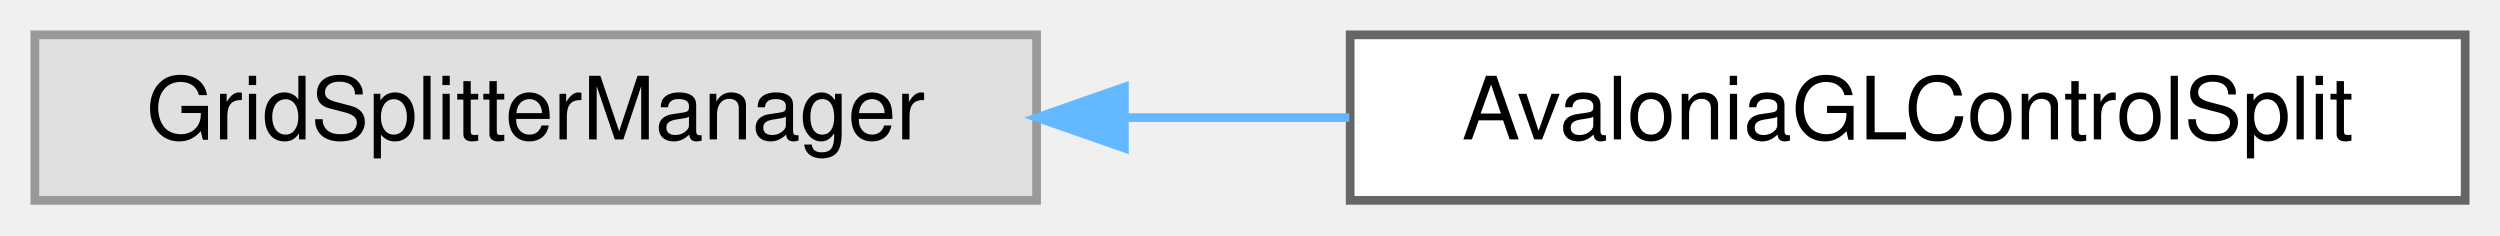
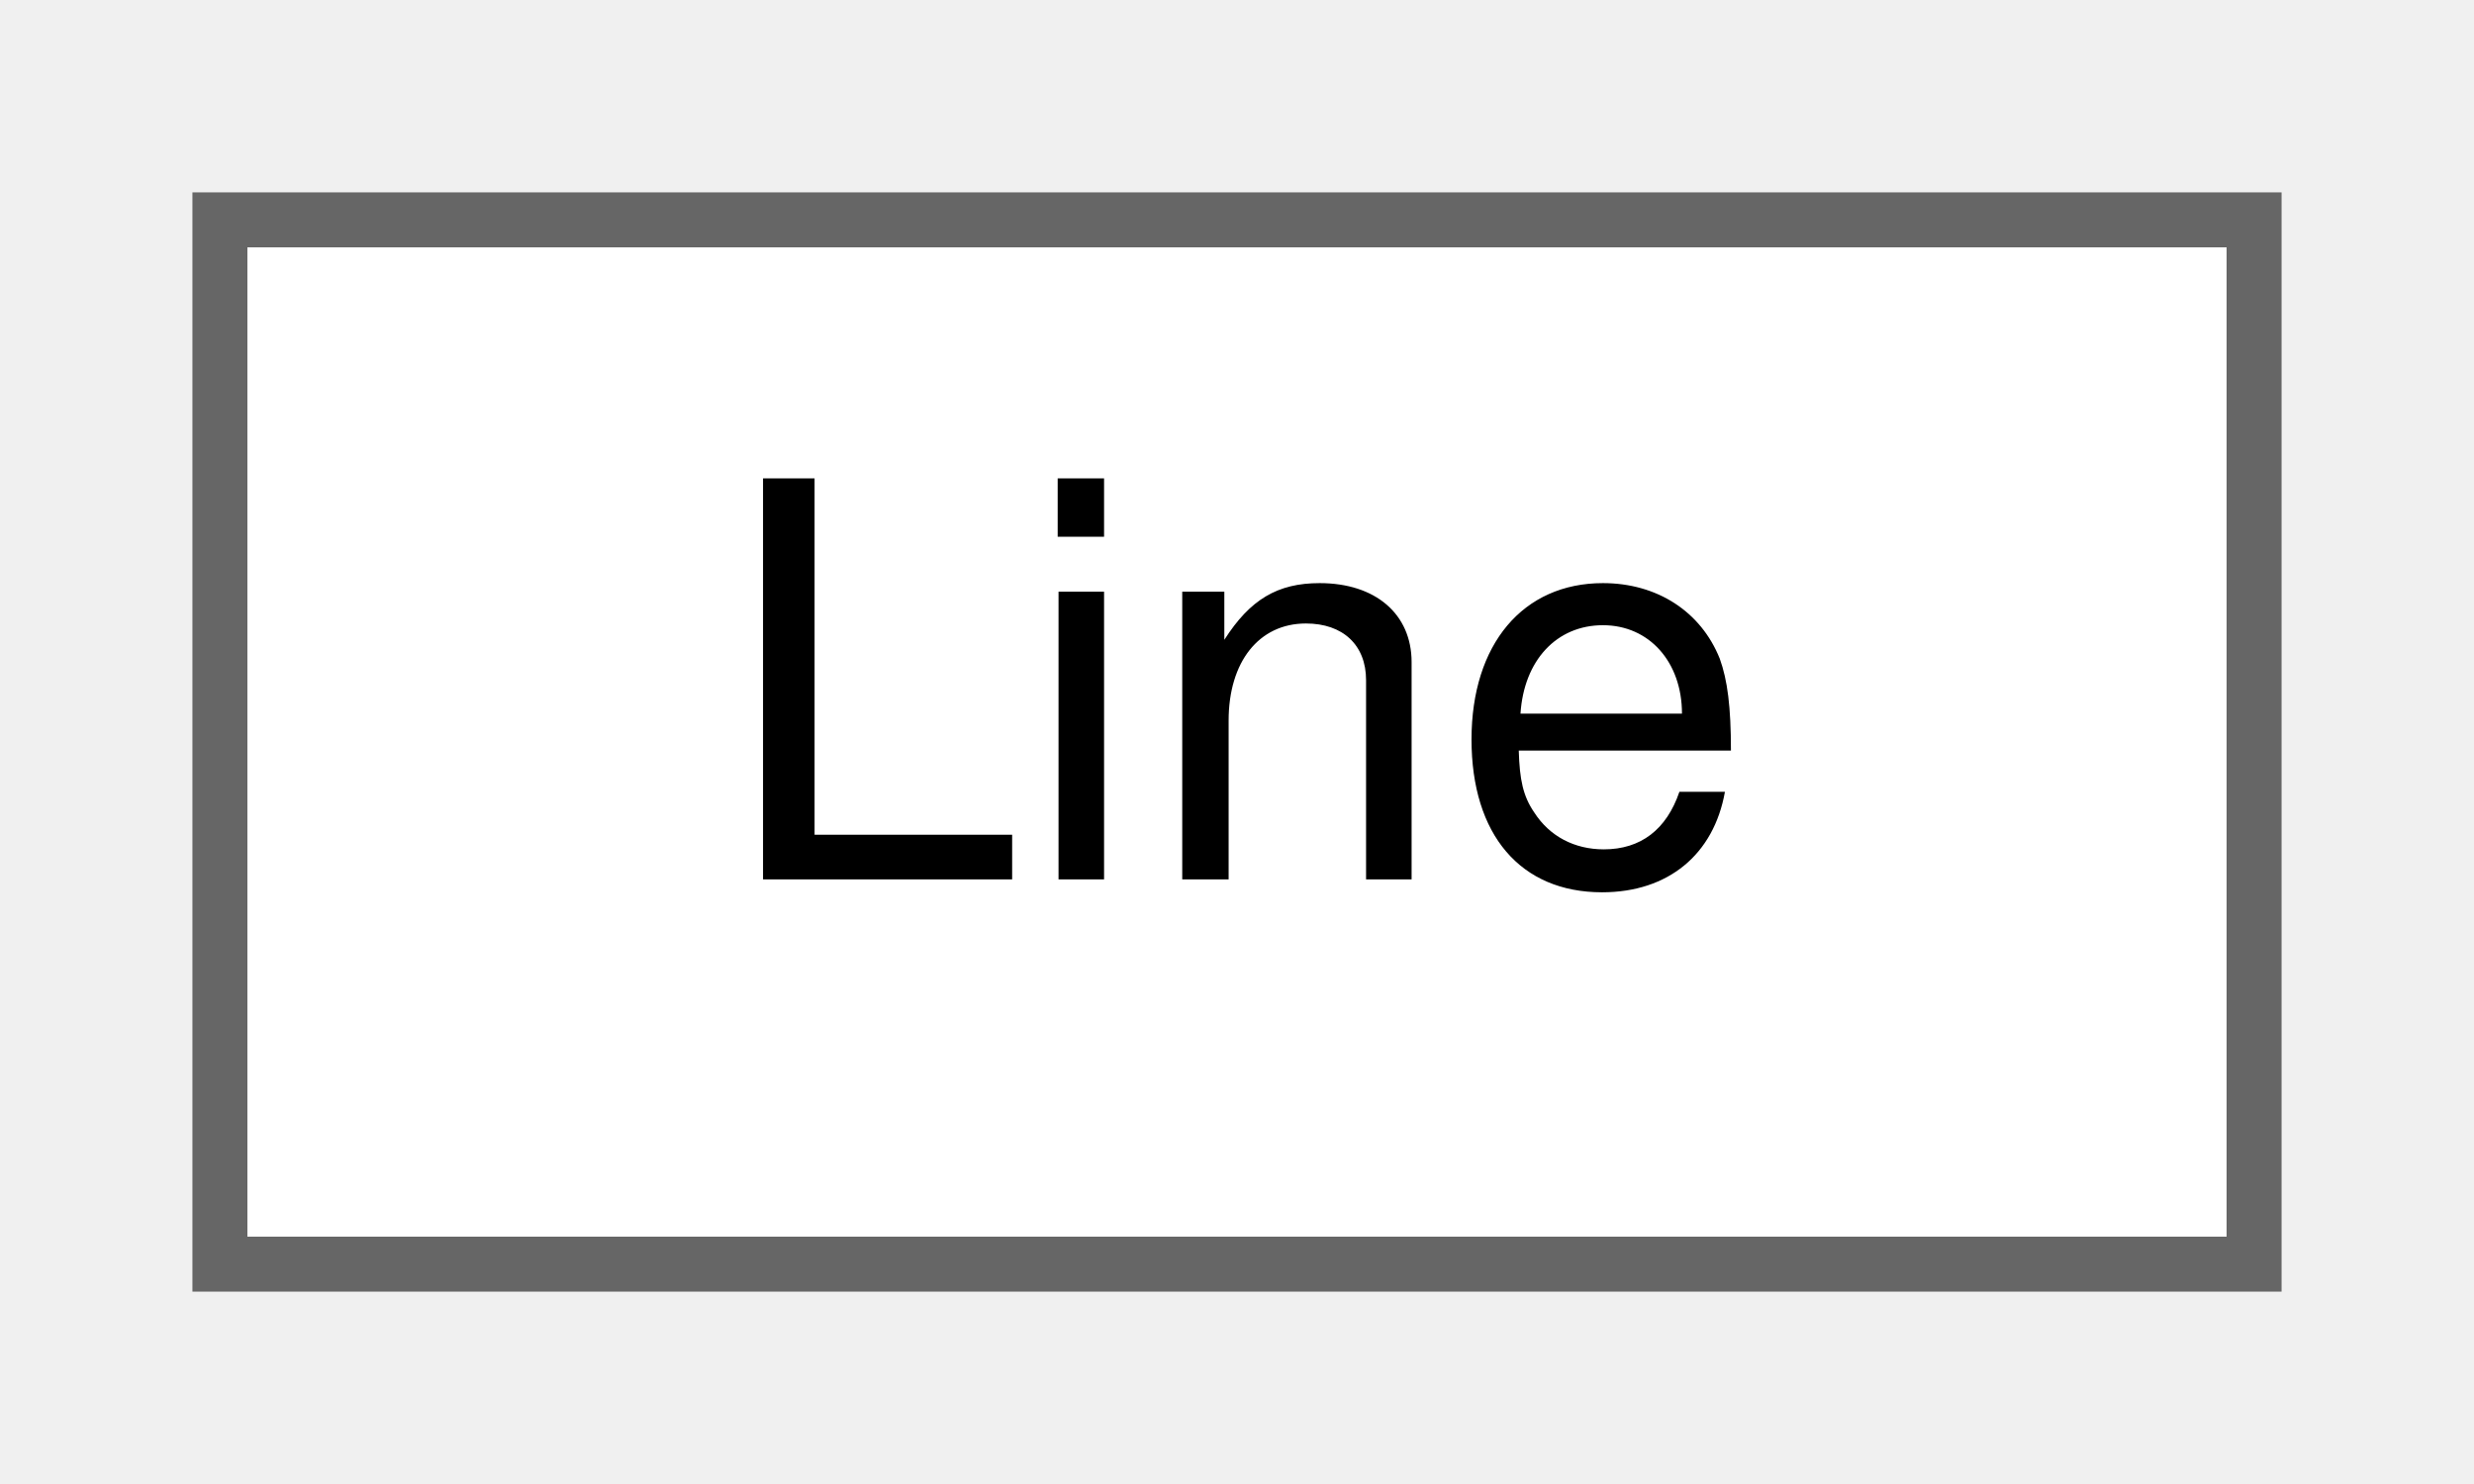
- <svg xmlns="http://www.w3.org/2000/svg" xmlns:xlink="http://www.w3.org/1999/xlink" width="287pt" height="27pt" viewBox="0.00 0.00 287.00 27.00">
+ <svg xmlns="http://www.w3.org/2000/svg" xmlns:xlink="http://www.w3.org/1999/xlink" width="45pt" height="27pt" viewBox="0.00 0.00 45.00 27.00">
  <g id="graph0" class="graph" transform="scale(1 1) rotate(0) translate(4 23)">
    <g id="node1" class="node">
      <g id="a_node1">
-         <a xlink:title=" ">
-           <polygon fill="#e0e0e0" stroke="#999999" points="115,-19 0,-19 0,0 115,0 115,-19" />
-           <text text-anchor="middle" x="57.5" y="-7" font-family="Helvetica,sans-Serif" font-size="10.00">GridSplitterManager</text>
+         <a xlink:href="class_search_a_thing_1_1_open_g_l_1_1_core_1_1_line.html" target="_top" xlink:title="Geometric entity 3d line.  Internally encoded as From and V vectors, where To = From + V....">
+           <polygon fill="white" stroke="#666666" points="37,-19 0,-19 0,0 37,0 37,-19" />
+           <text text-anchor="middle" x="18.5" y="-7" font-family="Helvetica,sans-Serif" font-size="10.00">Line</text>
        </a>
      </g>
    </g>
-     <g id="node2" class="node">
-       <g id="a_node2">
-         <a xlink:href="class_search_a_thing_1_1_open_g_l_1_1_g_u_i_1_1_avalonia_g_l_control_split.html" target="_top" xlink:title="Gl split control attached to GLWindow for stand-alone application or Window on mvvm applications....">
-           <polygon fill="white" stroke="#666666" points="279,-19 151,-19 151,0 279,0 279,-19" />
-           <text text-anchor="middle" x="215" y="-7" font-family="Helvetica,sans-Serif" font-size="10.00">AvaloniaGLControlSplit</text>
-         </a>
-       </g>
-     </g>
-     <g id="edge1" class="edge">
-       <path fill="none" stroke="#63b8ff" d="M125.31,-9.5C133.8,-9.5 142.46,-9.5 150.89,-9.5" />
-       <polygon fill="#63b8ff" stroke="#63b8ff" points="125.08,-6 115.08,-9.5 125.08,-13 125.08,-6" />
-     </g>
  </g>
</svg>
